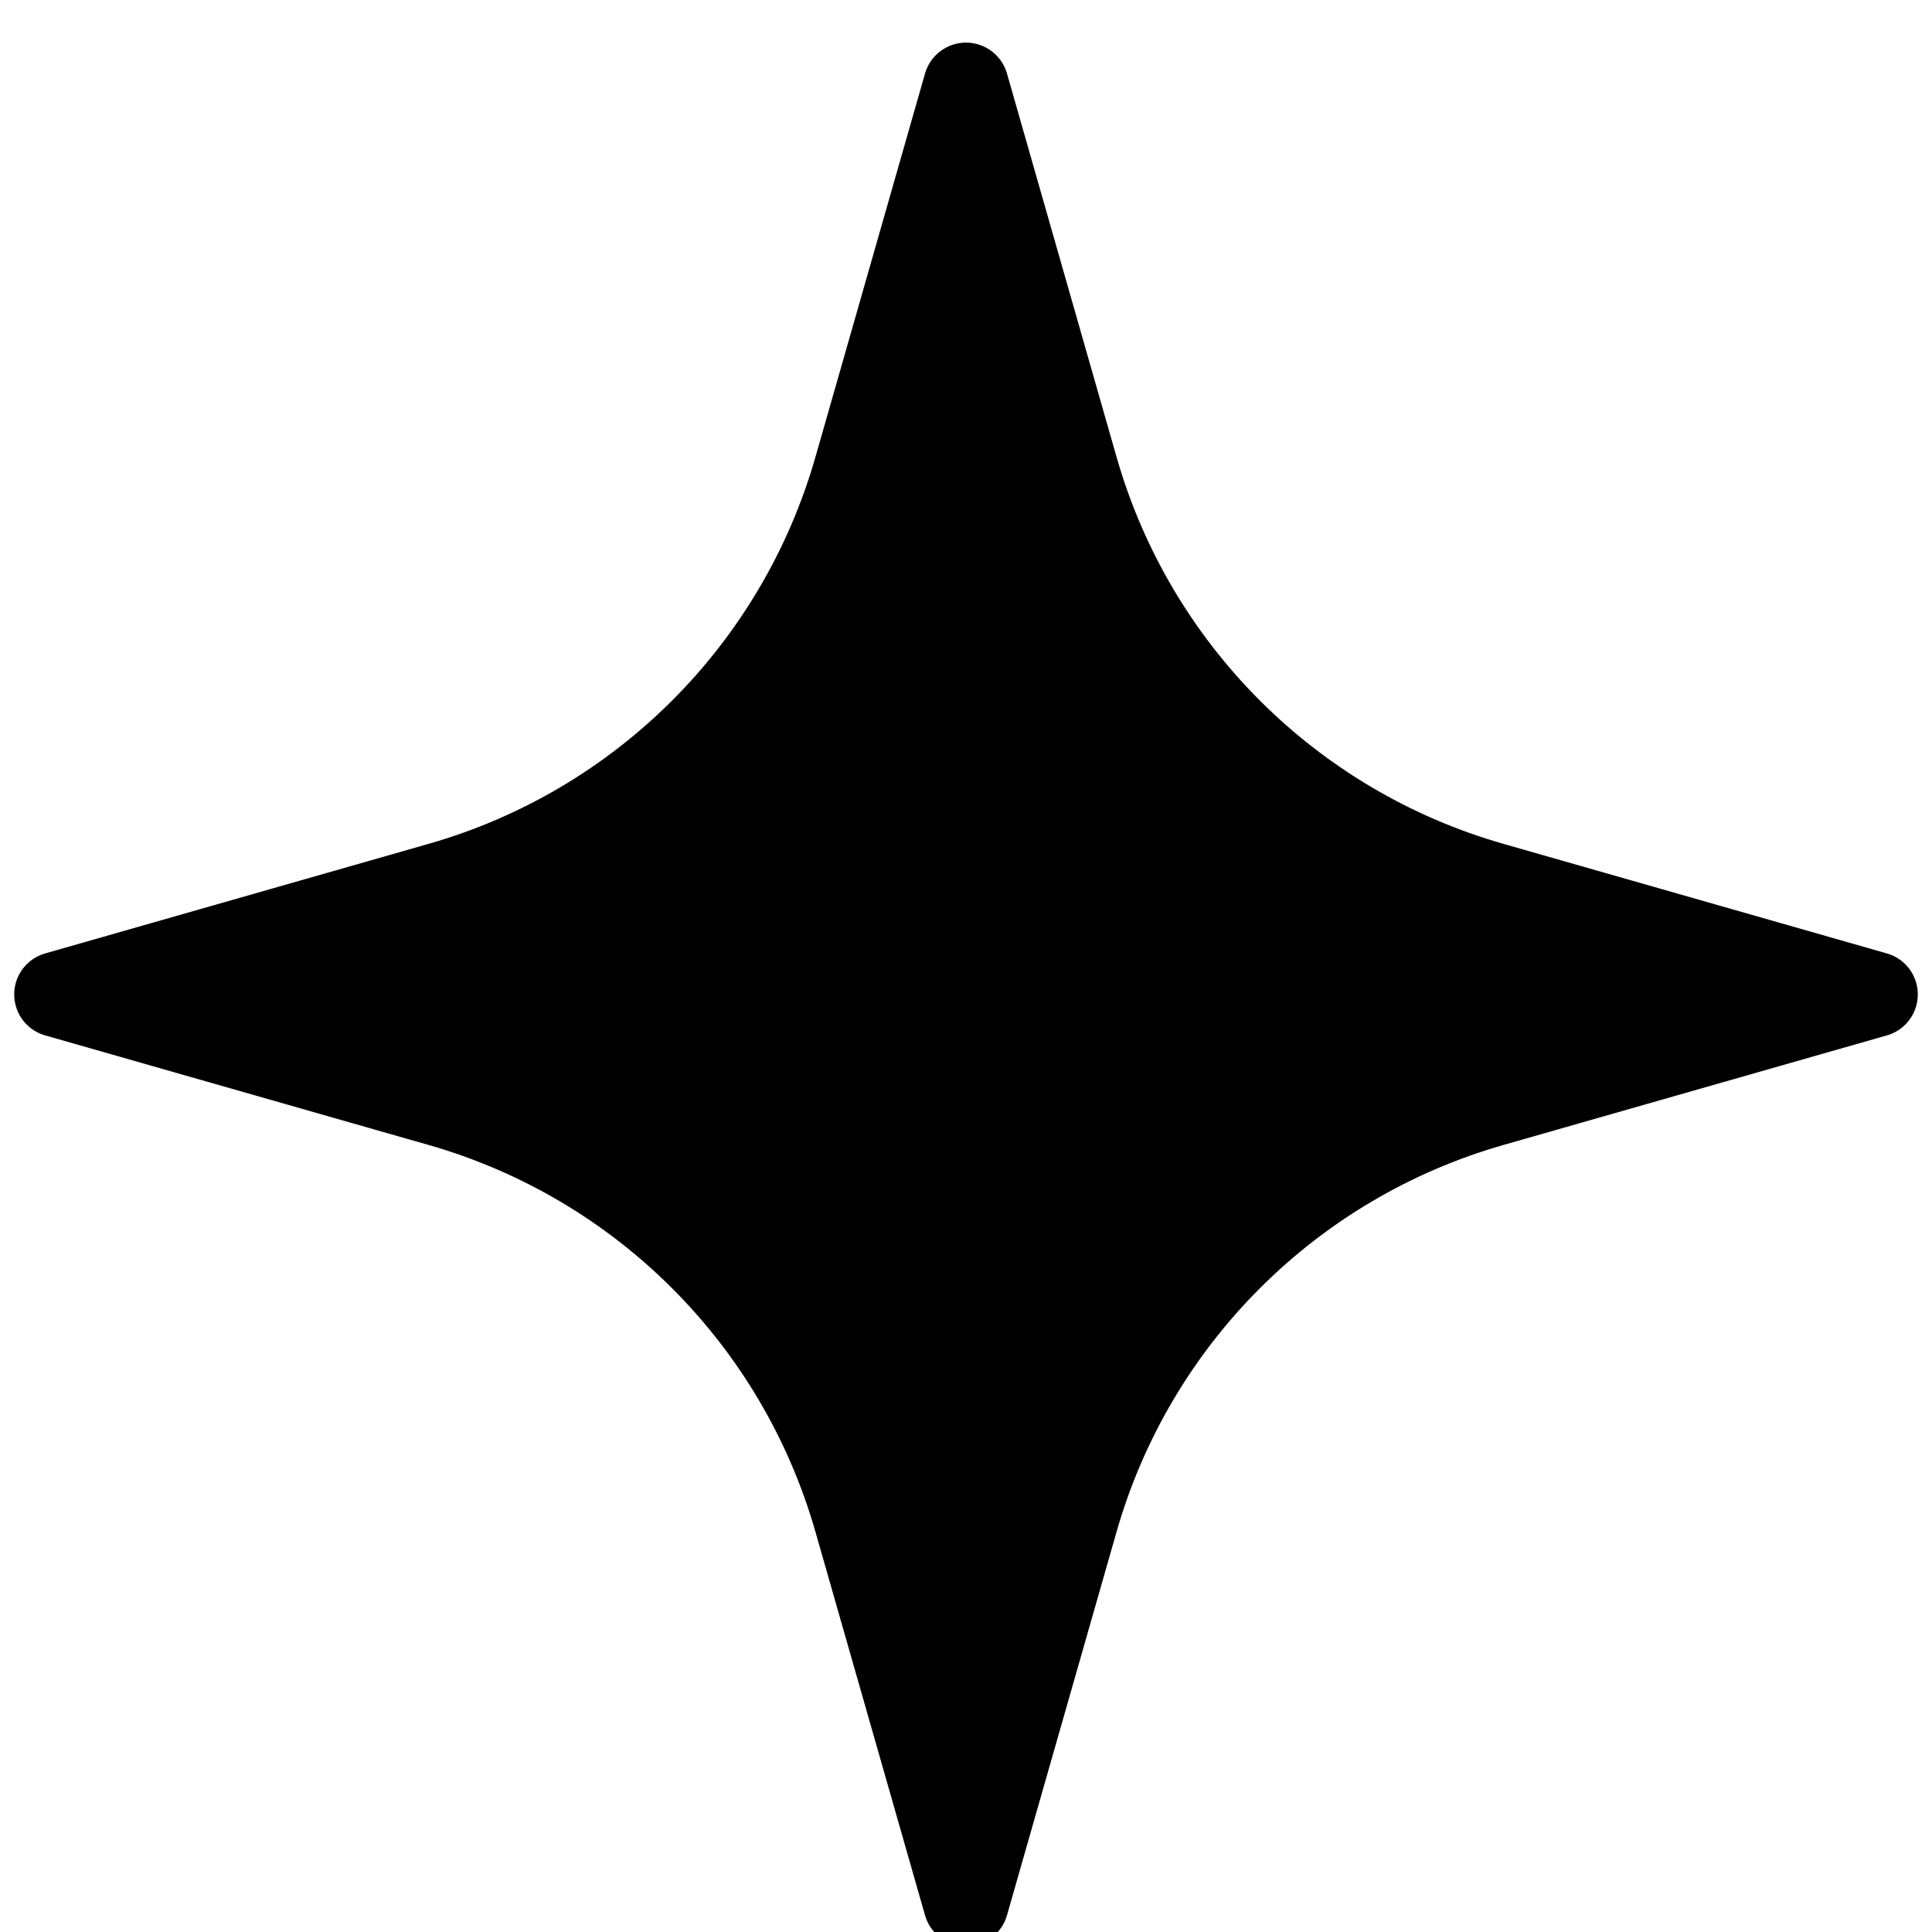
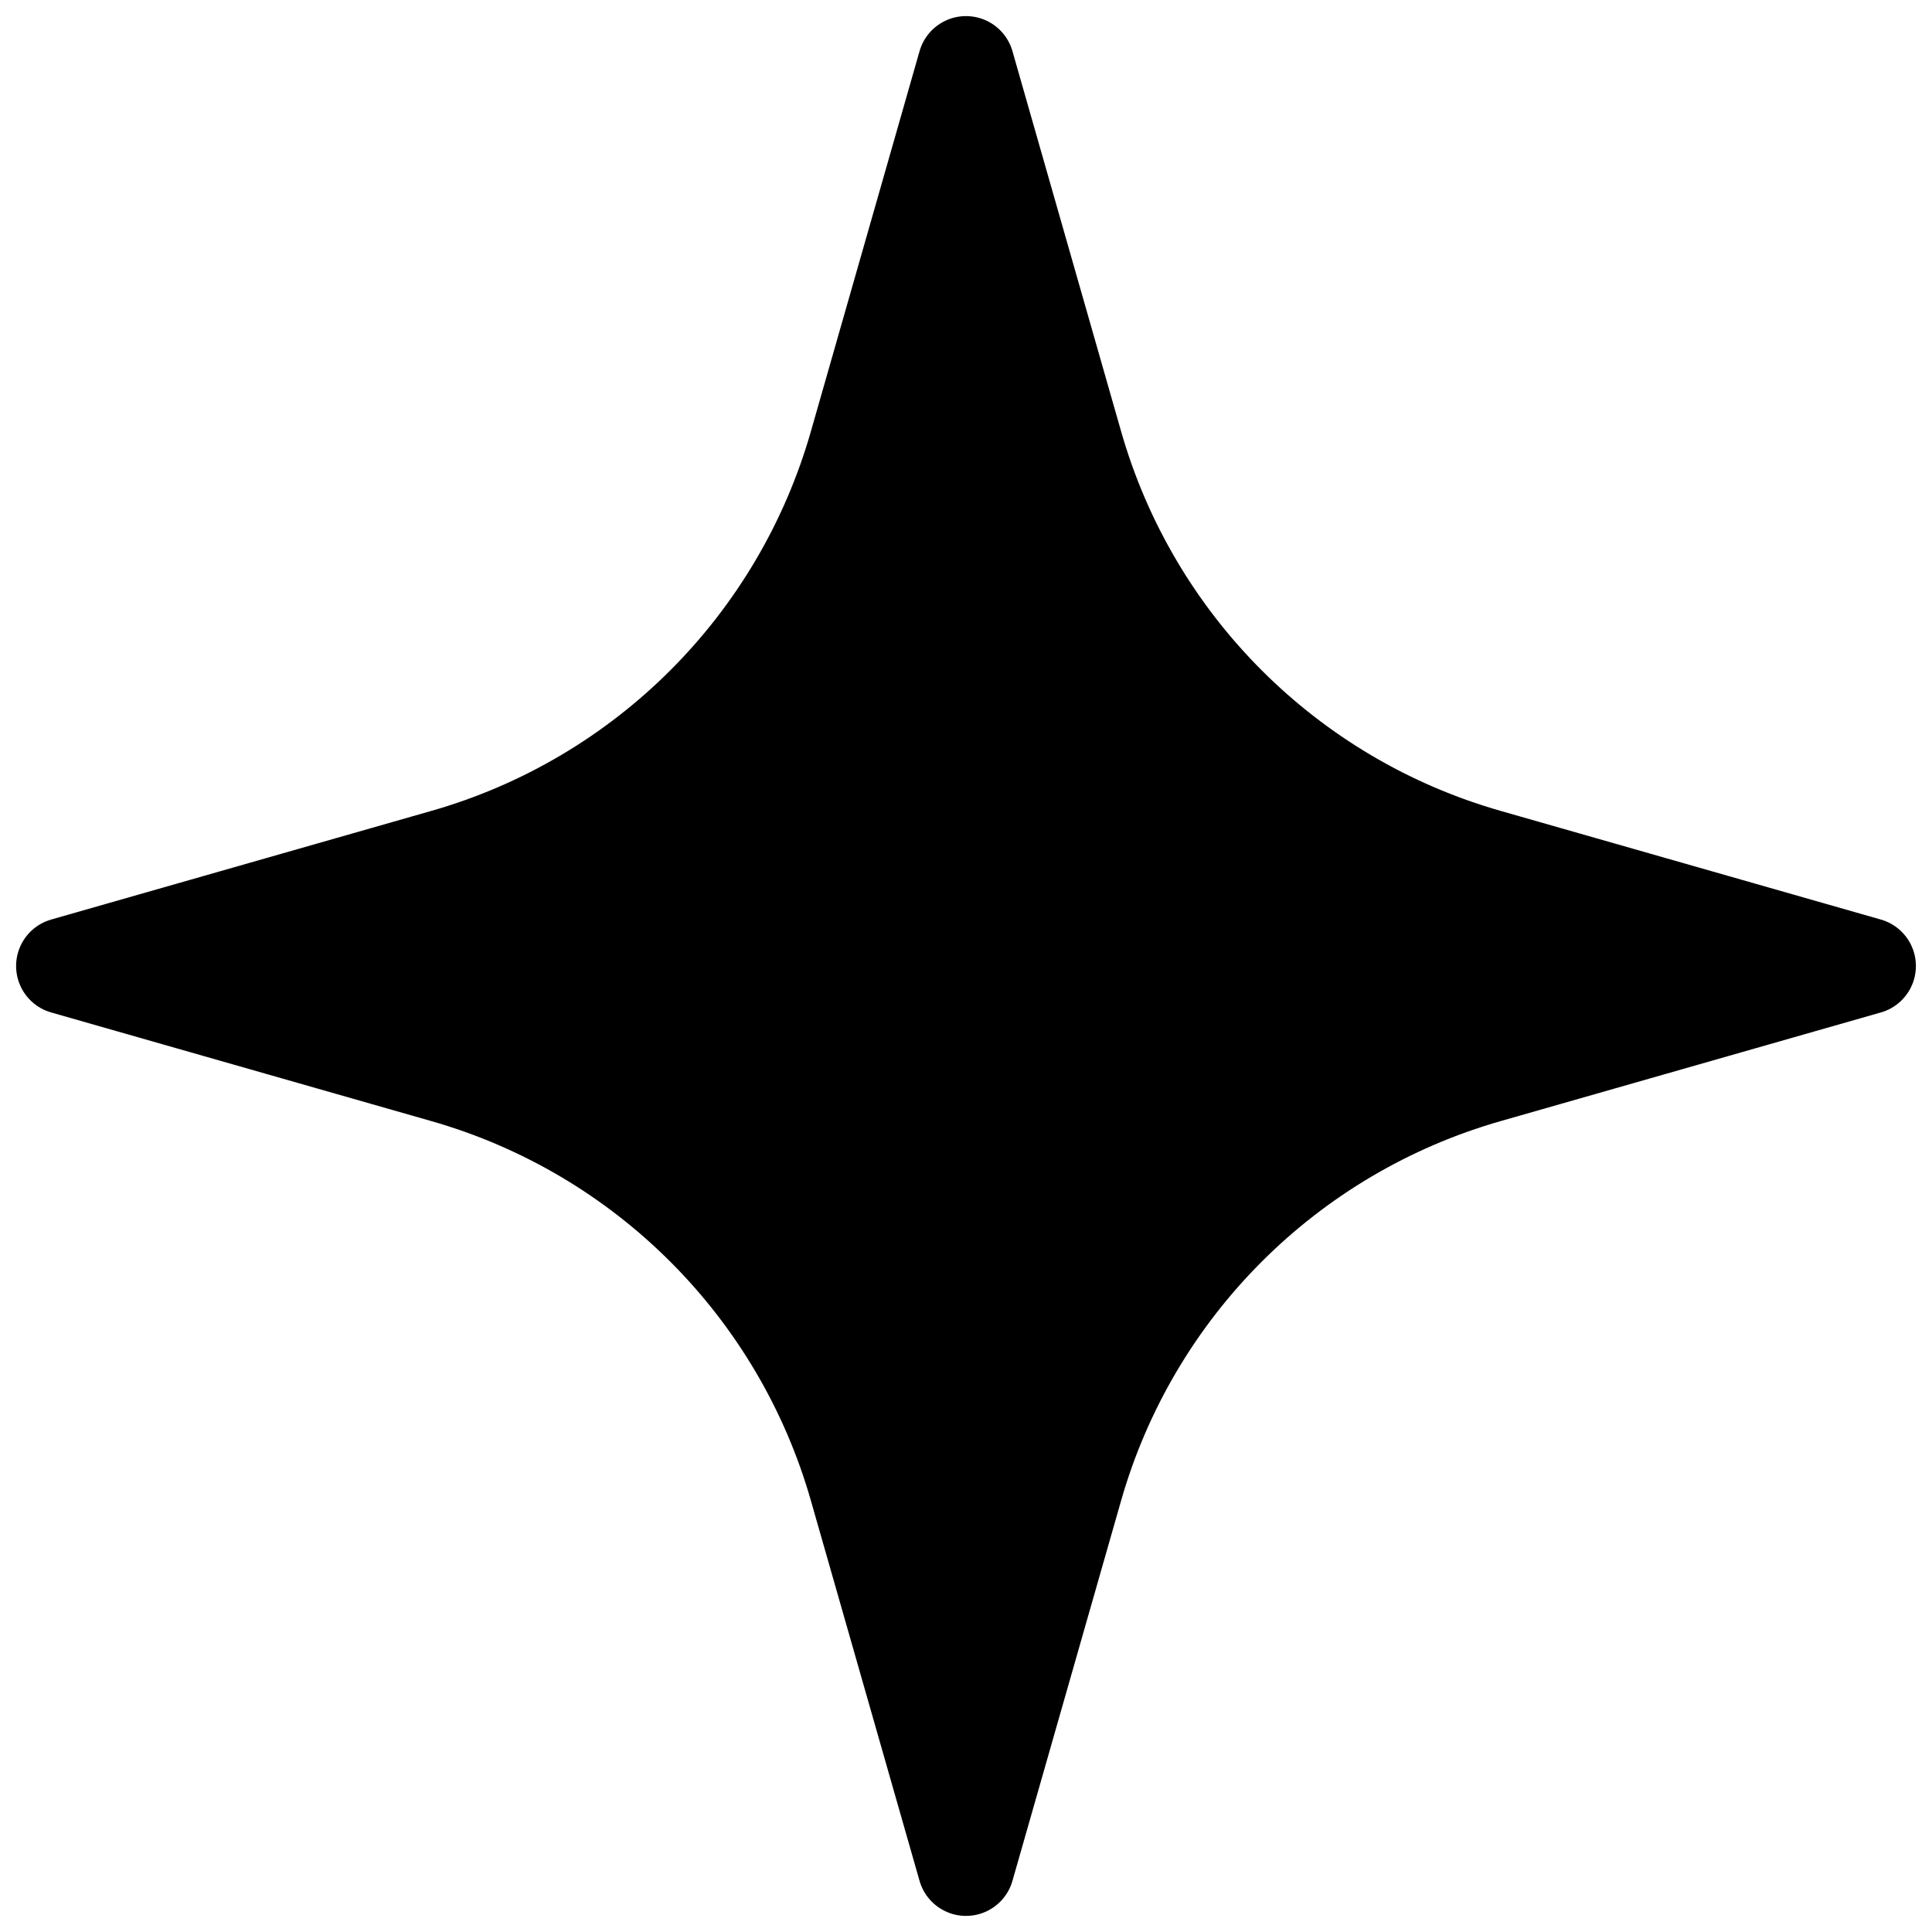
- <svg xmlns="http://www.w3.org/2000/svg" width="34" height="34" viewBox="0 0 34 34" fill="none">
-   <path d="M18.928 26.753L17 33.5L15.072 26.753C14.06 23.21 11.29 20.44 7.747 19.428L1 17.5L7.747 15.572C11.29 14.56 14.06 11.79 15.072 8.247L17 1.5L18.928 8.247C19.94 11.79 22.71 14.56 26.253 15.572L33 17.5L26.253 19.428C22.71 20.44 19.94 23.21 18.928 26.753Z" fill="black" stroke="black" stroke-width="1.5" stroke-linecap="round" stroke-linejoin="round" />
+ <svg xmlns="http://www.w3.org/2000/svg" width="30" height="30" viewBox="0 0 30 30" fill="none">
+   <path d="M16.687 23.097L15 29L13.313 23.097C12.428 19.996 10.004 17.573 6.903 16.687L1 15L6.903 13.313C10.004 12.428 12.428 10.004 13.313 6.903L15 1L16.687 6.903C17.573 10.004 19.996 12.428 23.097 13.313L29 15L23.097 16.687C19.996 17.573 17.573 19.996 16.687 23.097Z" fill="black" stroke="black" stroke-width="1.5" stroke-linecap="round" stroke-linejoin="round" />
</svg>
